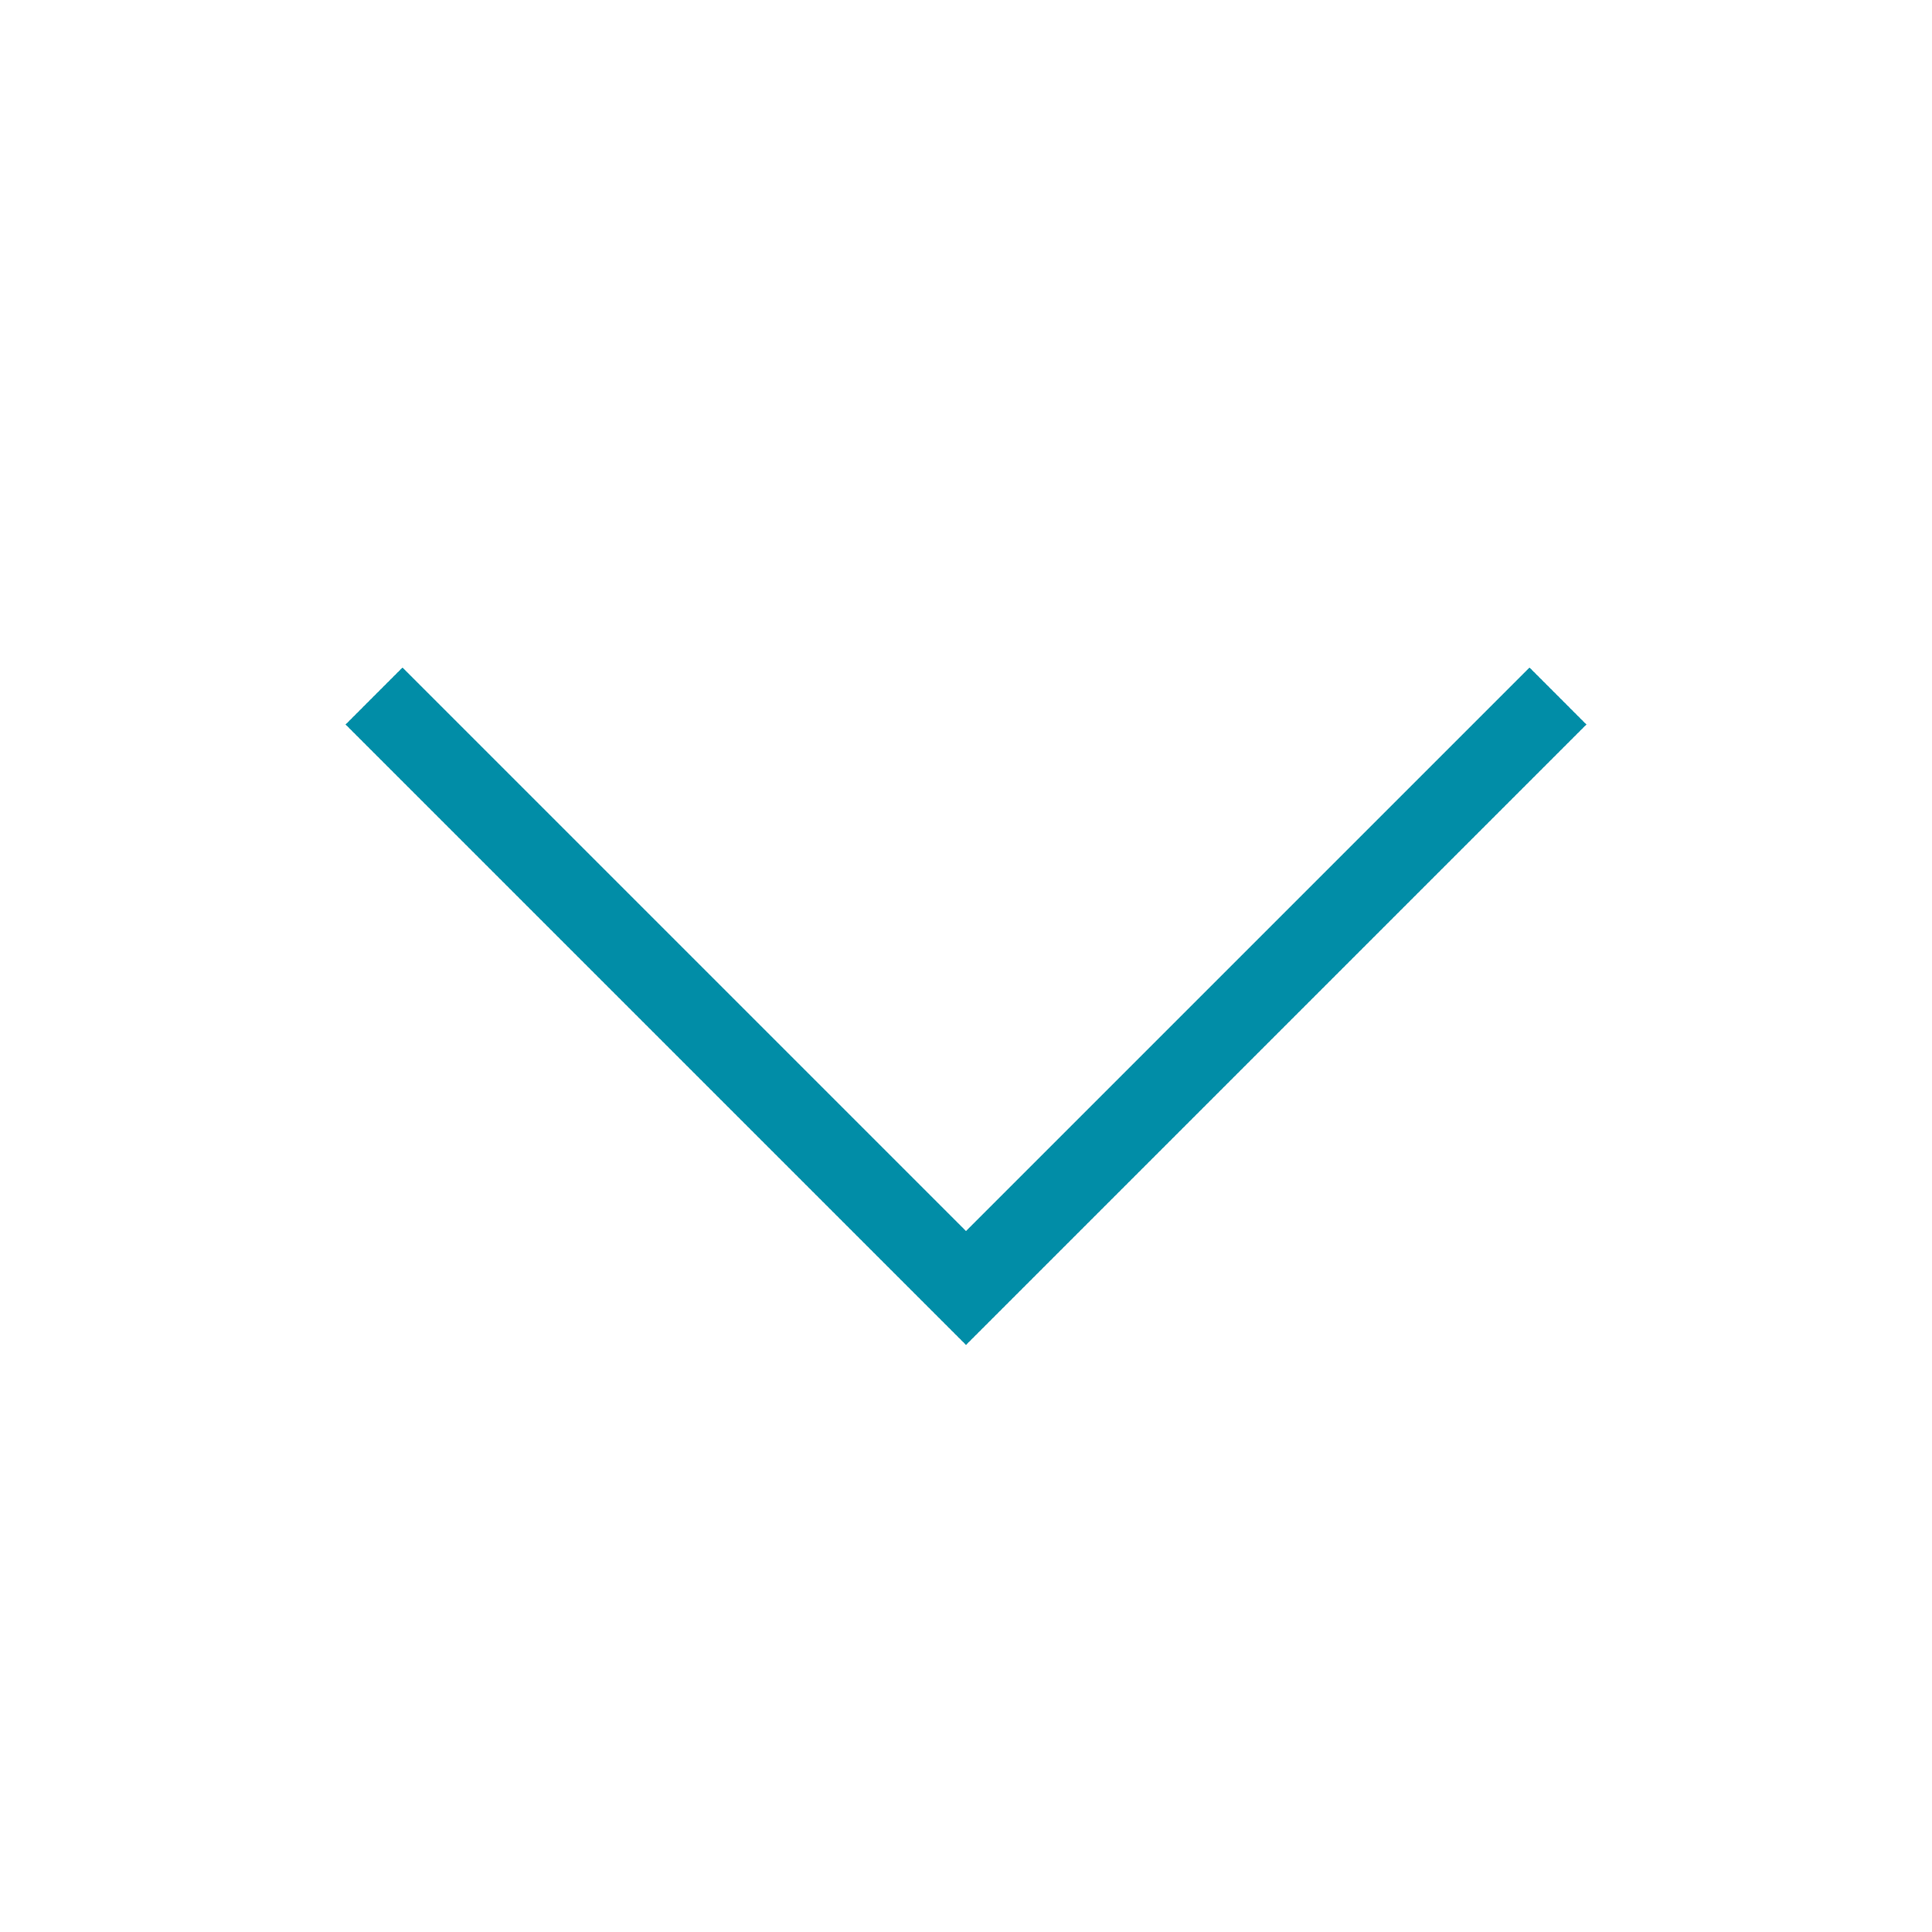
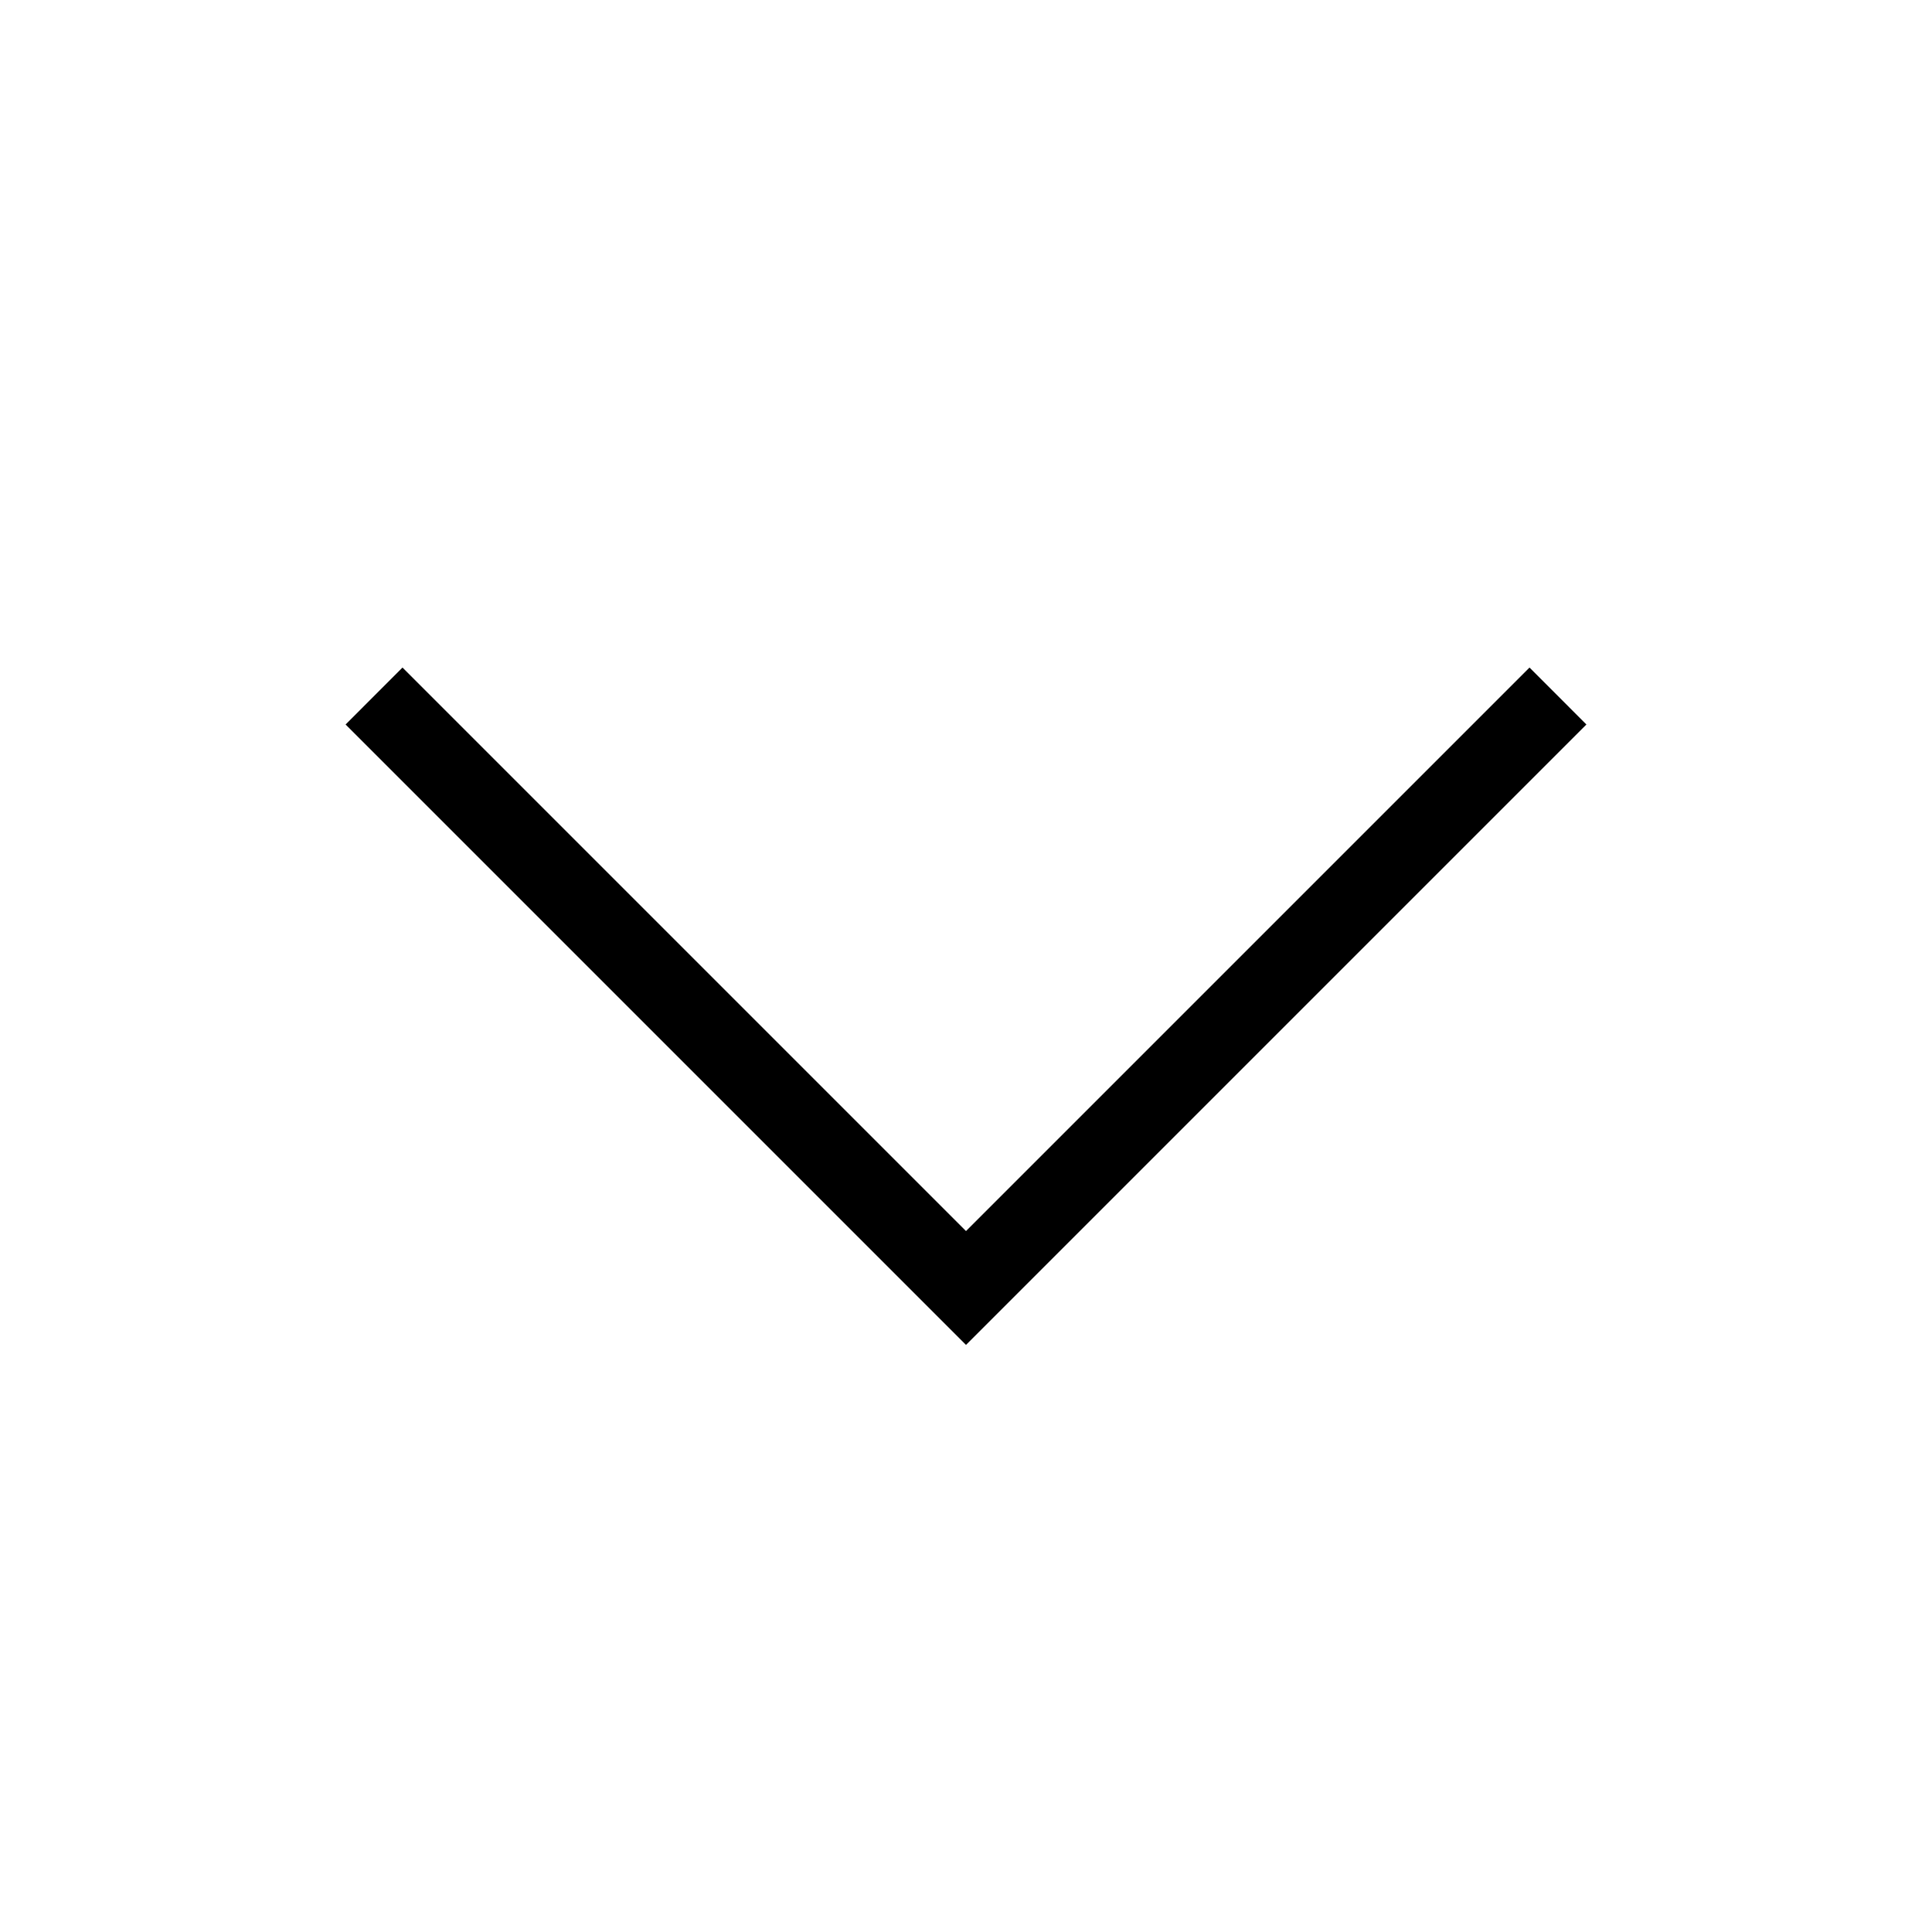
<svg xmlns="http://www.w3.org/2000/svg" width="40" height="40" viewBox="0 0 40 40" fill="none">
-   <path d="M20 25.488L8.333 13.821L7.155 15L20 27.845L32.845 15L31.667 13.821L20 25.488Z" fill="#018DA7" />
+   <path d="M20 25.488L8.333 13.821L7.155 15L20 27.845L32.845 15L31.667 13.821L20 25.488Z" fill="#000000" />
</svg>
